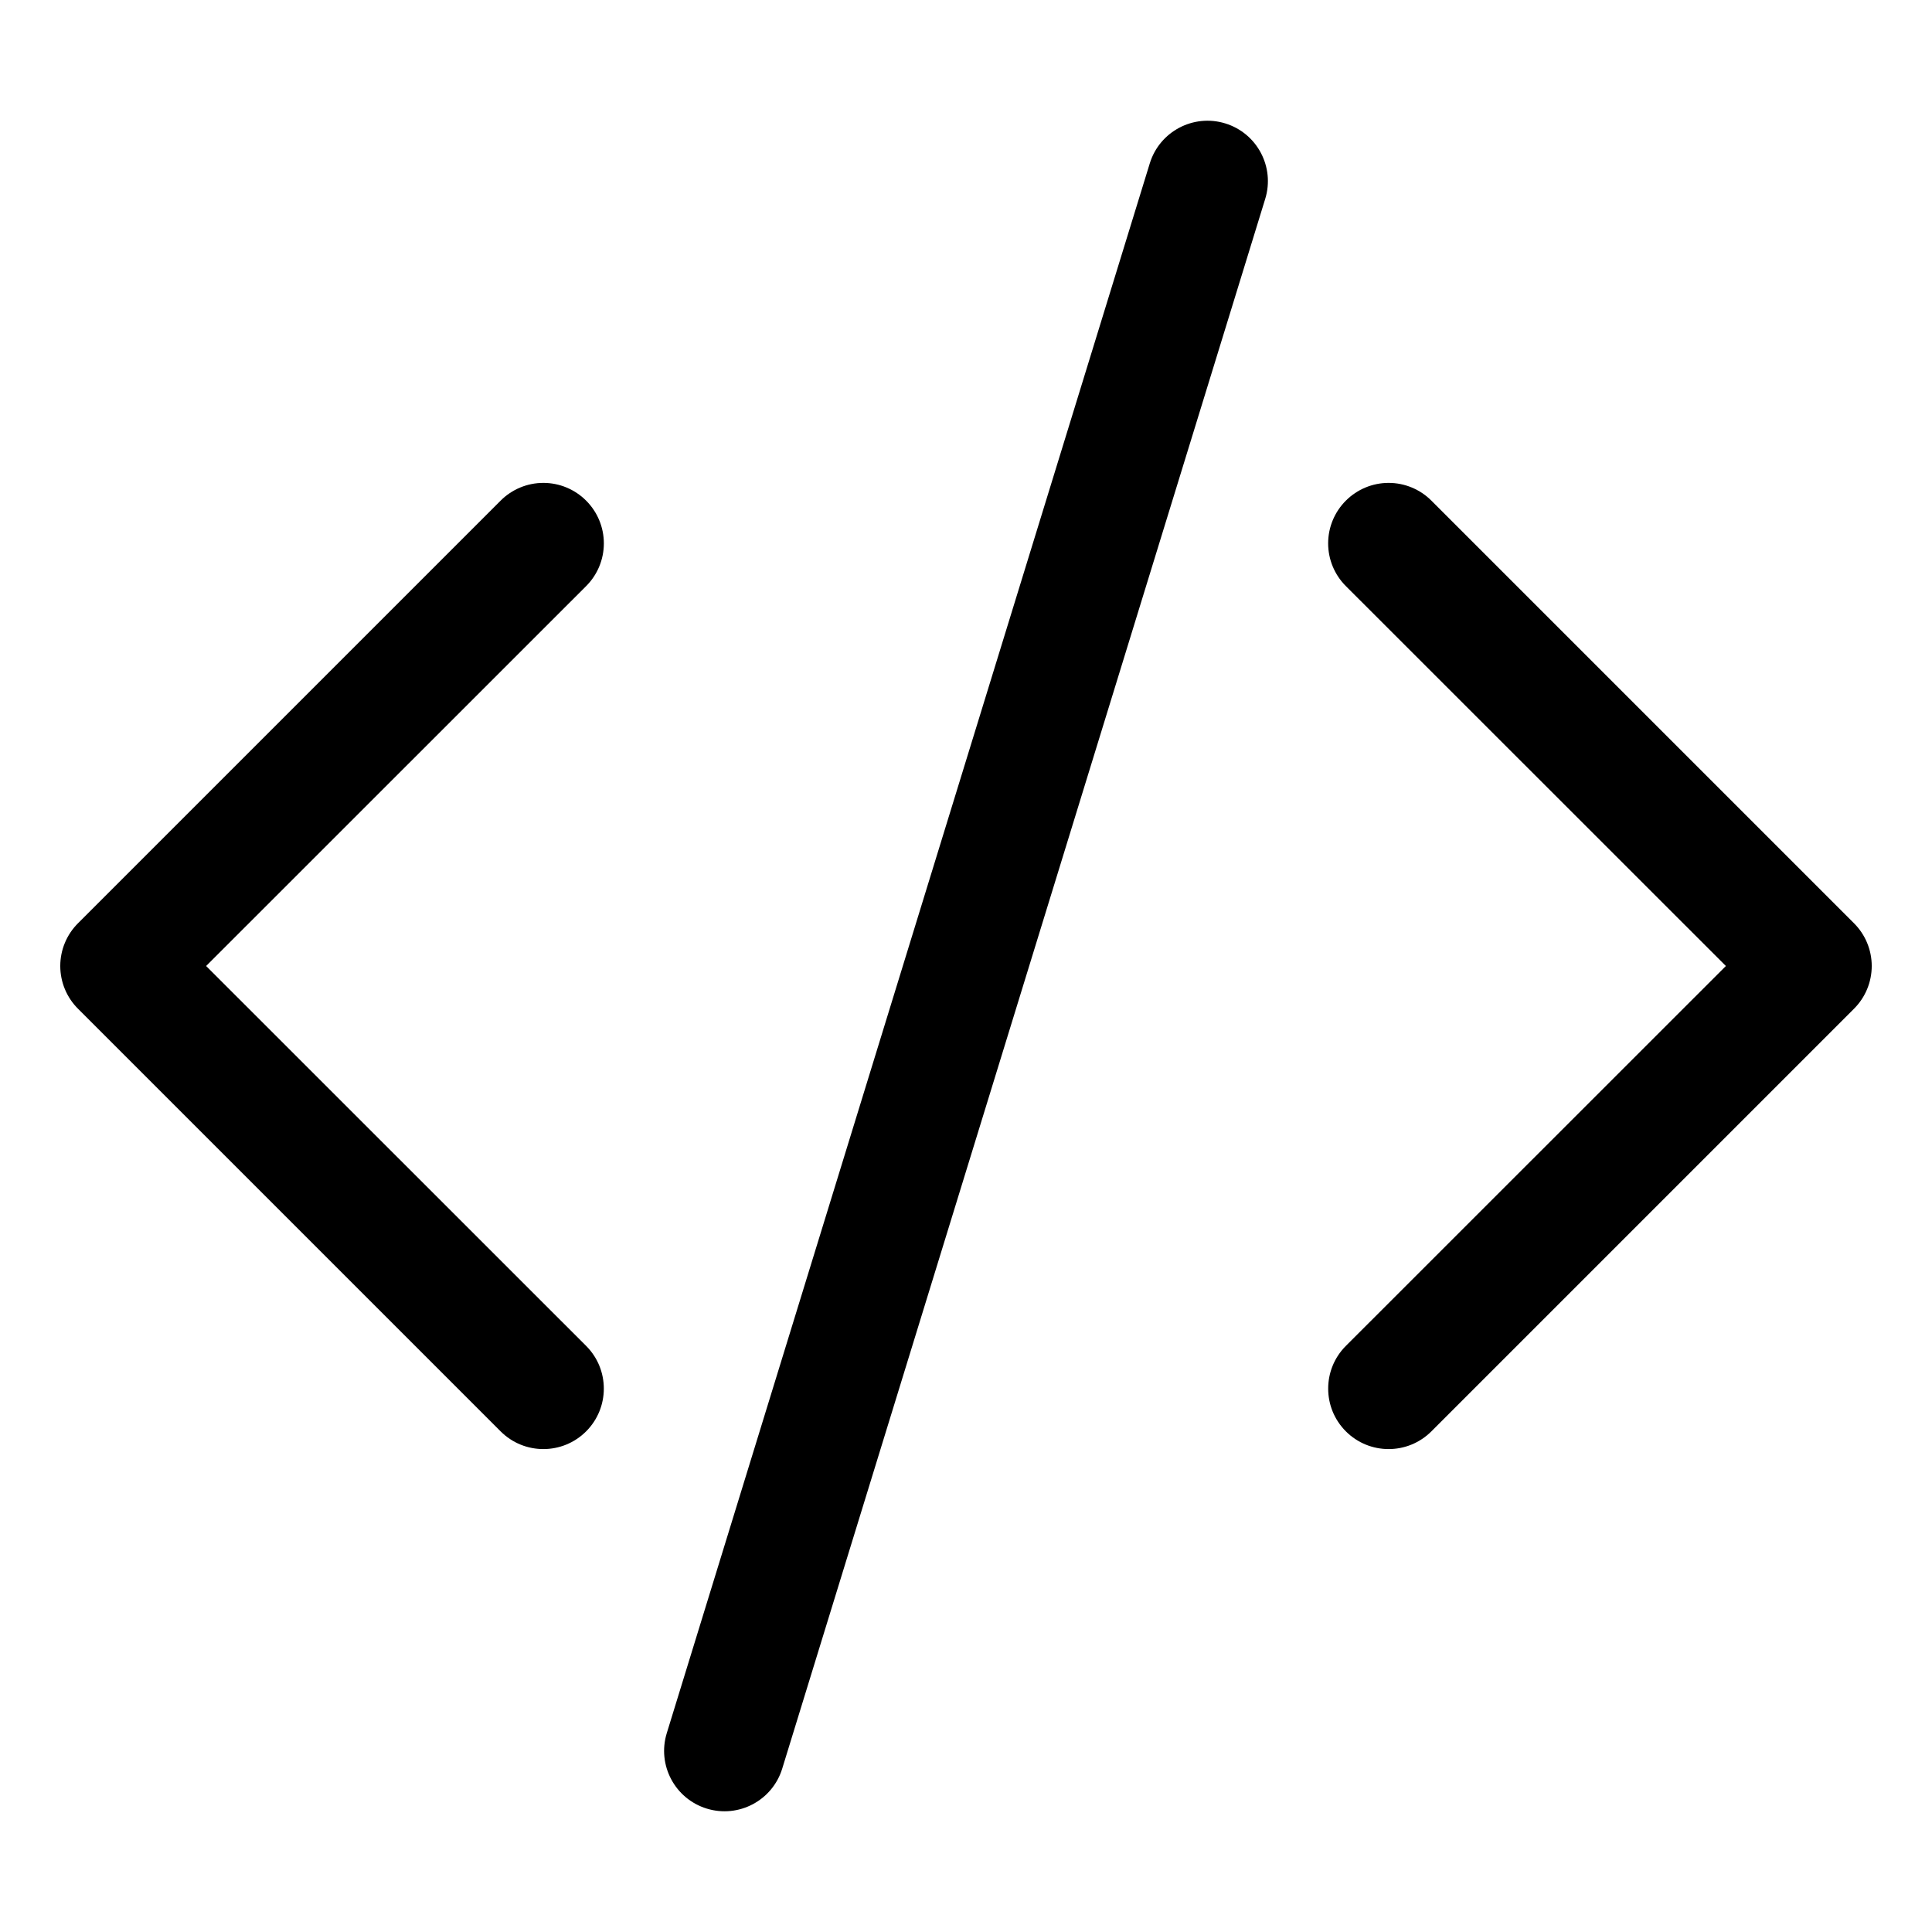
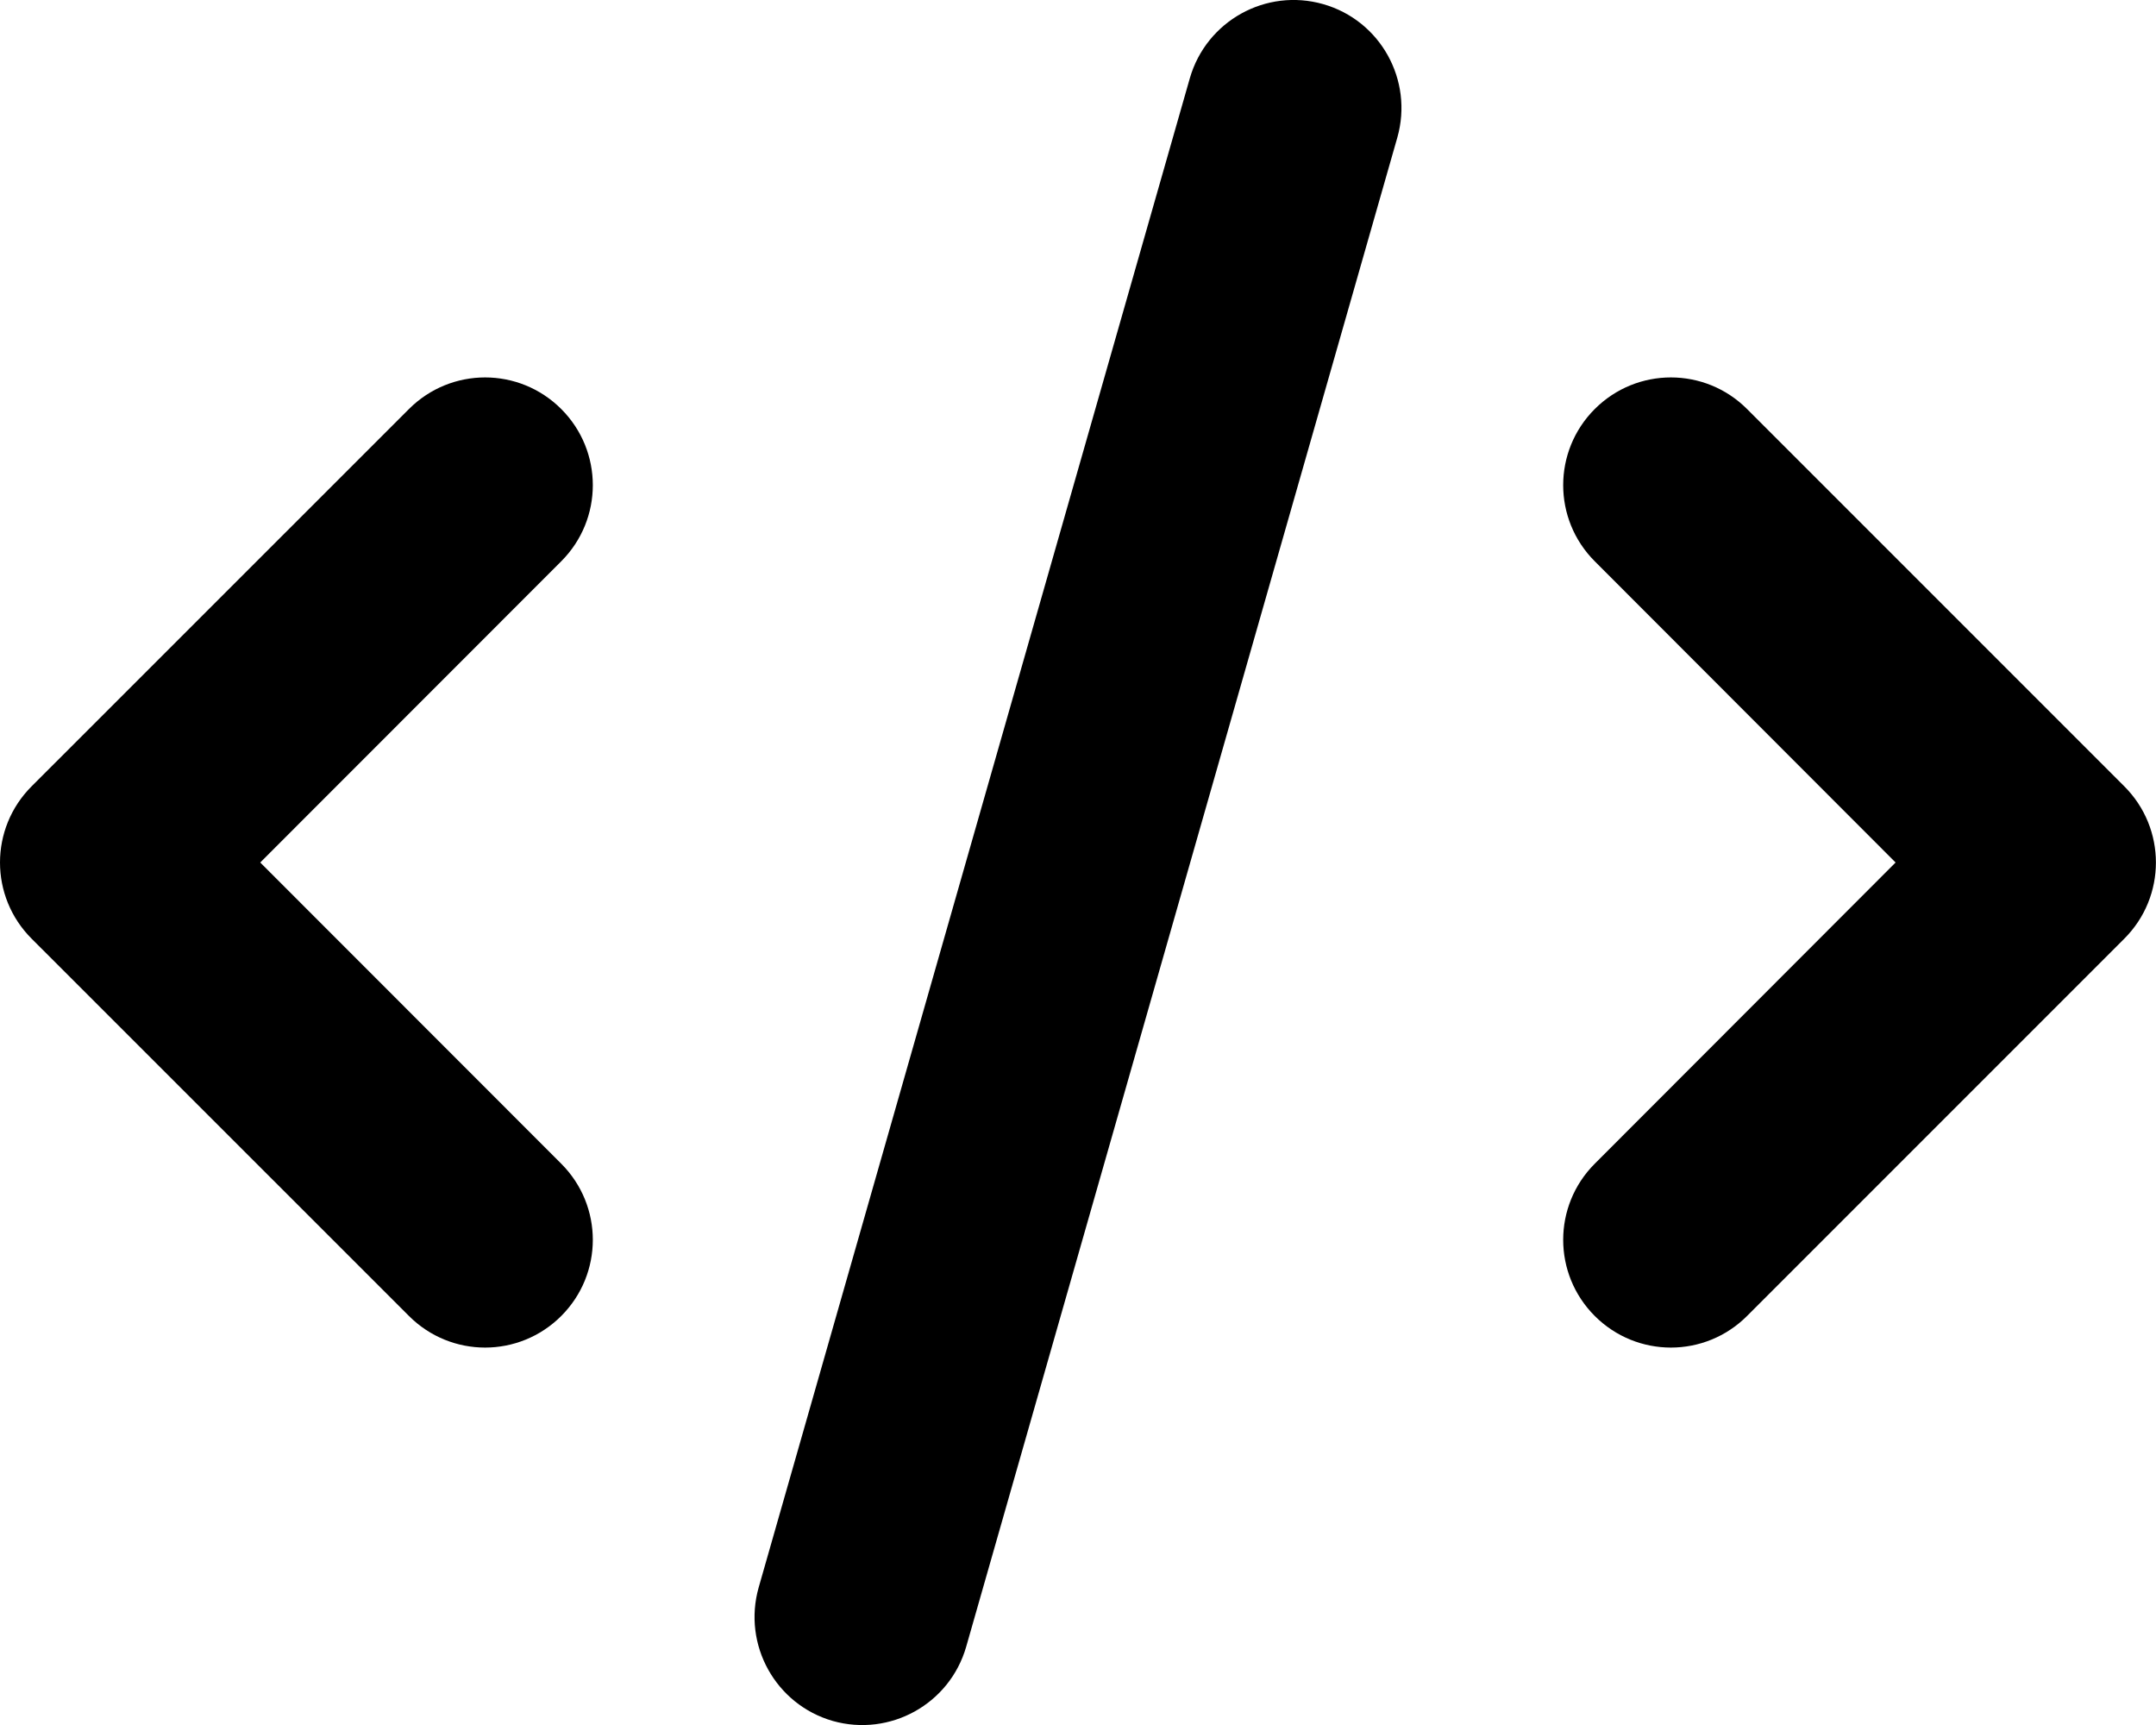
- <svg xmlns="http://www.w3.org/2000/svg" width="16" height="16" fill="currentColor" class="bi bi-code-slash" viewBox="0 0 16 16">
-   <path d="M10.478 1.647a.5.5 0 1 0-.956-.294l-4 13a.5.5 0 0 0 .956.294l4-13zM4.854 4.146a.5.5 0 0 1 0 .708L1.707 8l3.147 3.146a.5.5 0 0 1-.708.708l-3.5-3.5a.5.5 0 0 1 0-.708l3.5-3.5a.5.5 0 0 1 .708 0zm6.292 0a.5.5 0 0 0 0 .708L14.293 8l-3.147 3.146a.5.5 0 0 0 .708.708l3.5-3.5a.5.5 0 0 0 0-.708l-3.5-3.5a.5.5 0 0 0-.708 0z" />
+ <svg xmlns="http://www.w3.org/2000/svg" viewBox="0 0 640 512">
+   <path d="M414.8 40.79L286.8 488.8C281.9 505.8 264.2 515.6 247.2 510.8C230.2 505.9 220.4 488.2 225.2 471.2L353.2 23.21C358.1 6.216 375.8-3.624 392.8 1.232C409.8 6.087 419.6 23.8 414.8 40.79H414.8zM518.6 121.4L630.6 233.4C643.1 245.9 643.1 266.1 630.6 278.6L518.6 390.6C506.1 403.1 485.9 403.1 473.4 390.6C460.9 378.1 460.9 357.9 473.4 345.4L562.7 256L473.4 166.6C460.9 154.1 460.9 133.9 473.4 121.4C485.9 108.9 506.1 108.9 518.6 121.4V121.4zM166.6 166.6L77.25 256L166.6 345.4C179.1 357.9 179.1 378.1 166.6 390.6C154.1 403.1 133.9 403.1 121.4 390.6L9.372 278.6C-3.124 266.1-3.124 245.9 9.372 233.4L121.4 121.4C133.9 108.9 154.1 108.9 166.6 121.4C179.1 133.9 179.1 154.1 166.6 166.6V166.6z" />
</svg>
